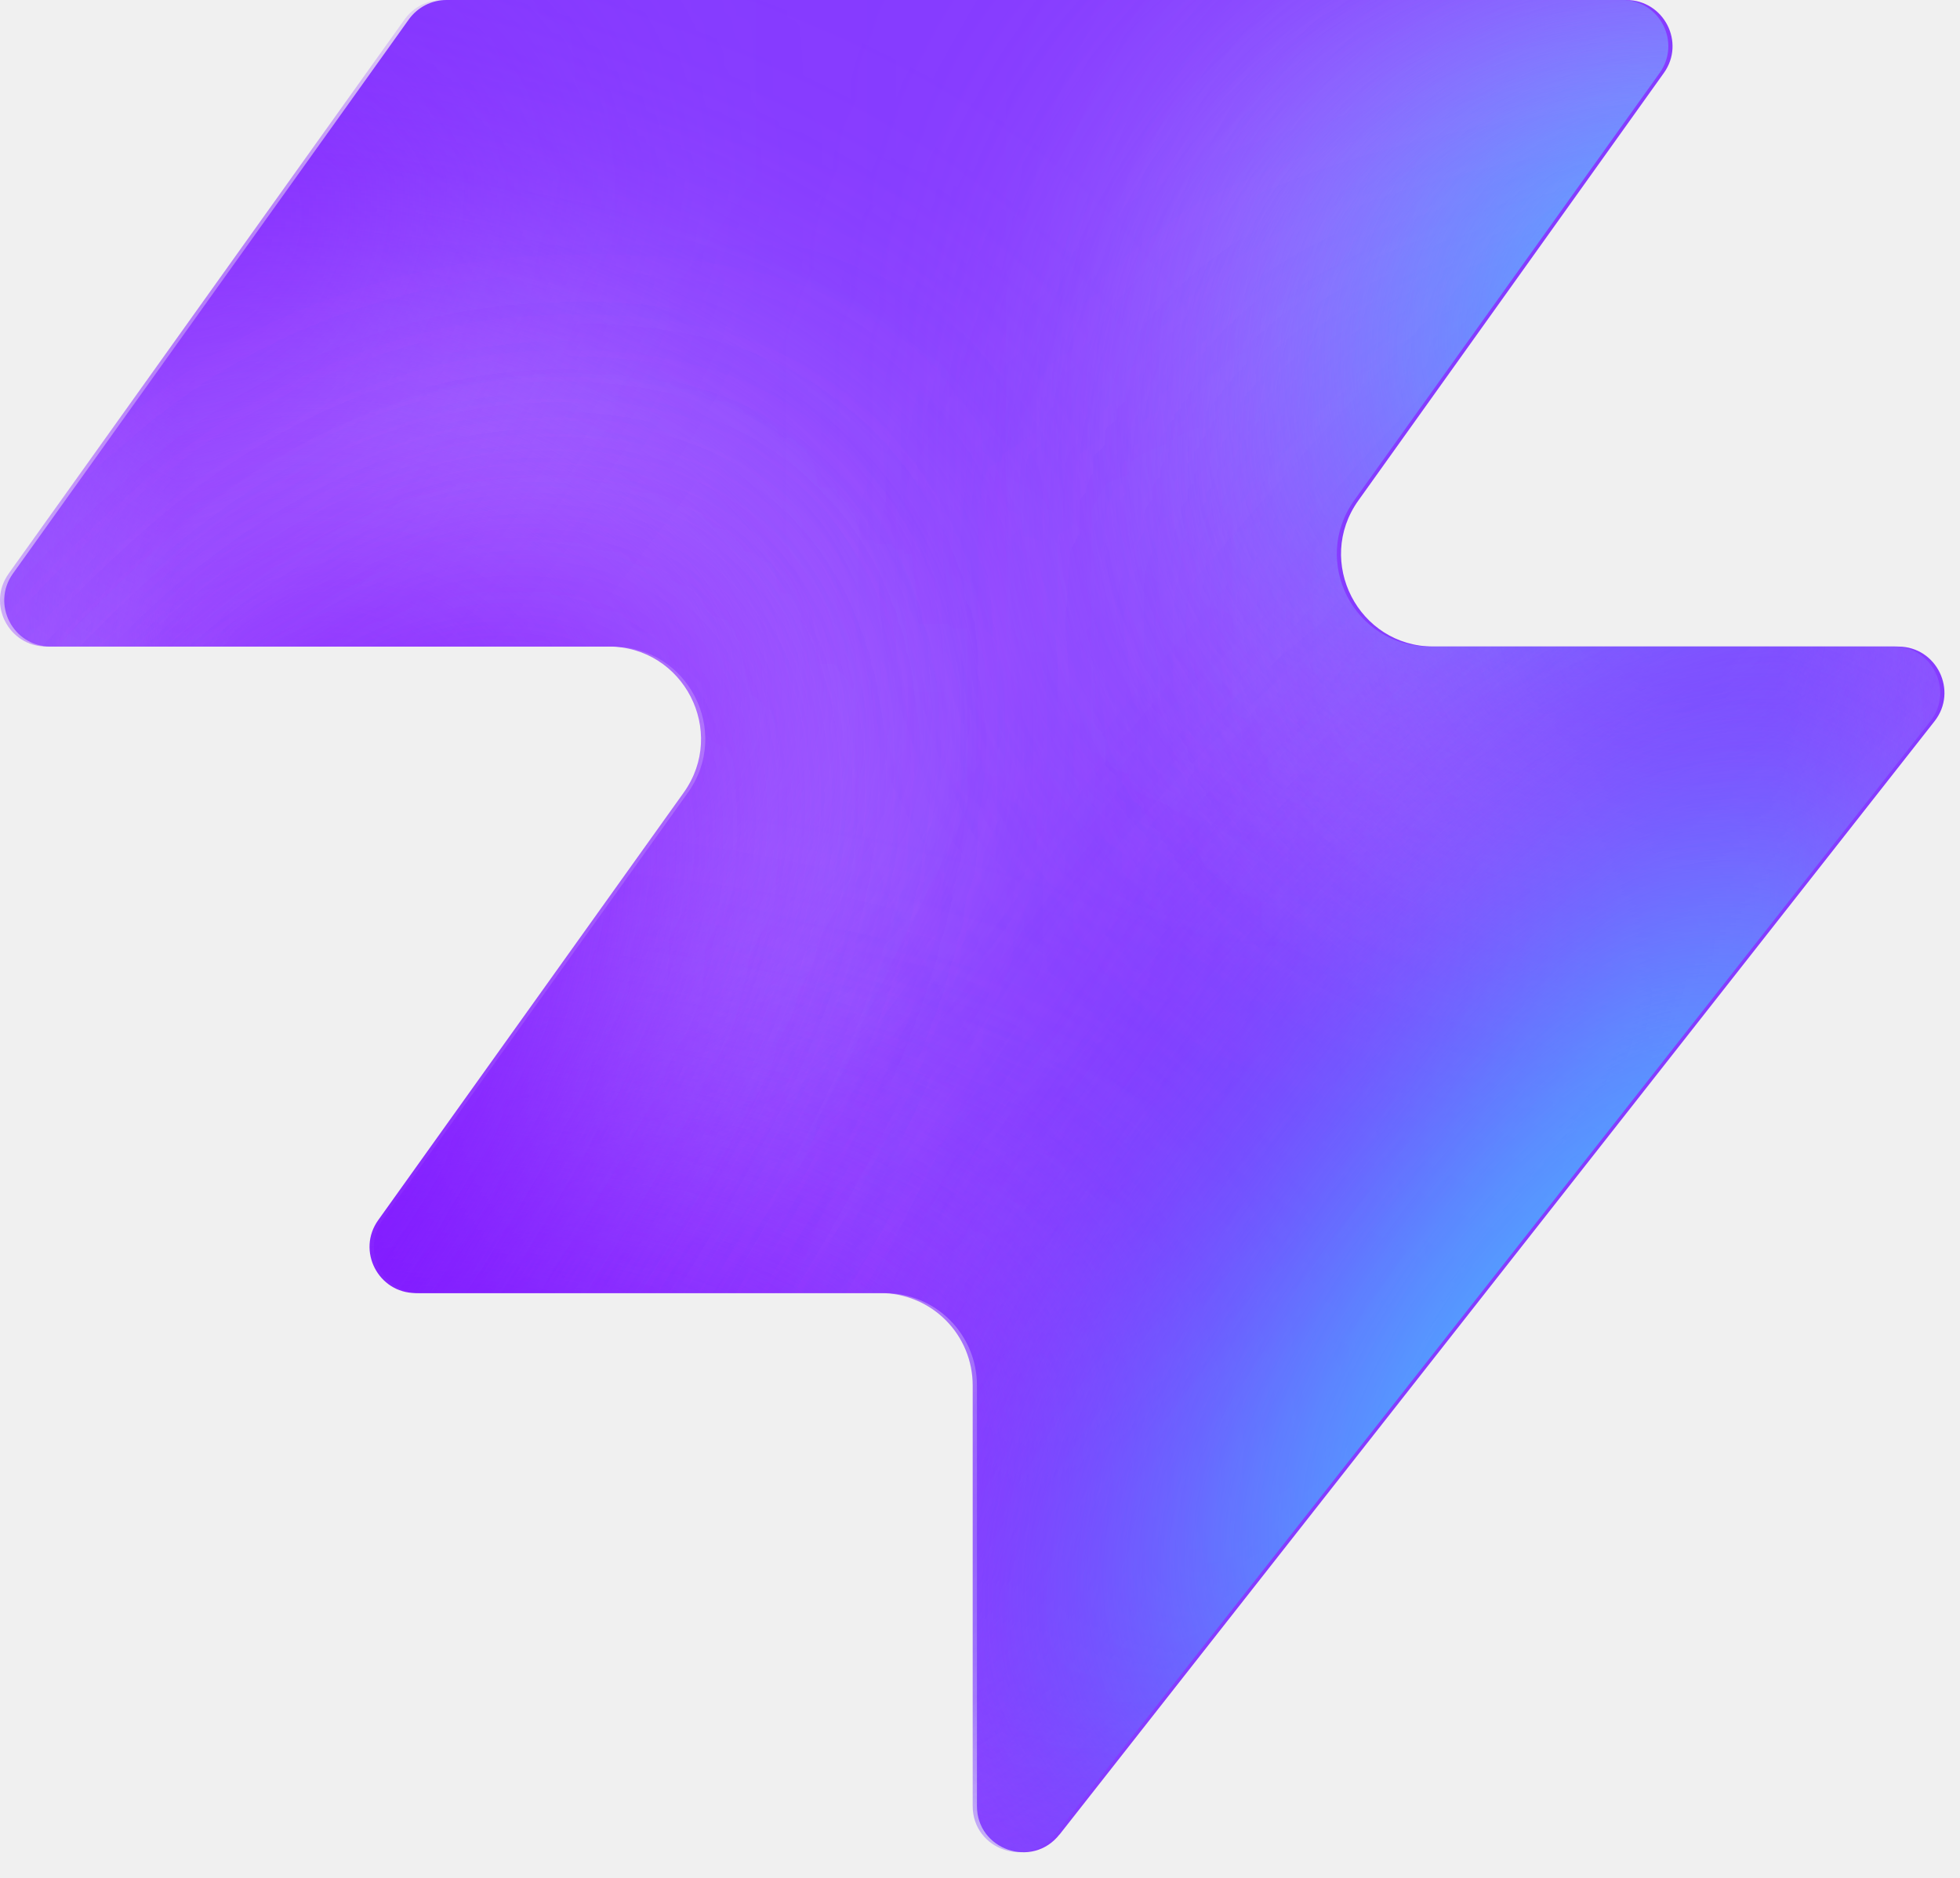
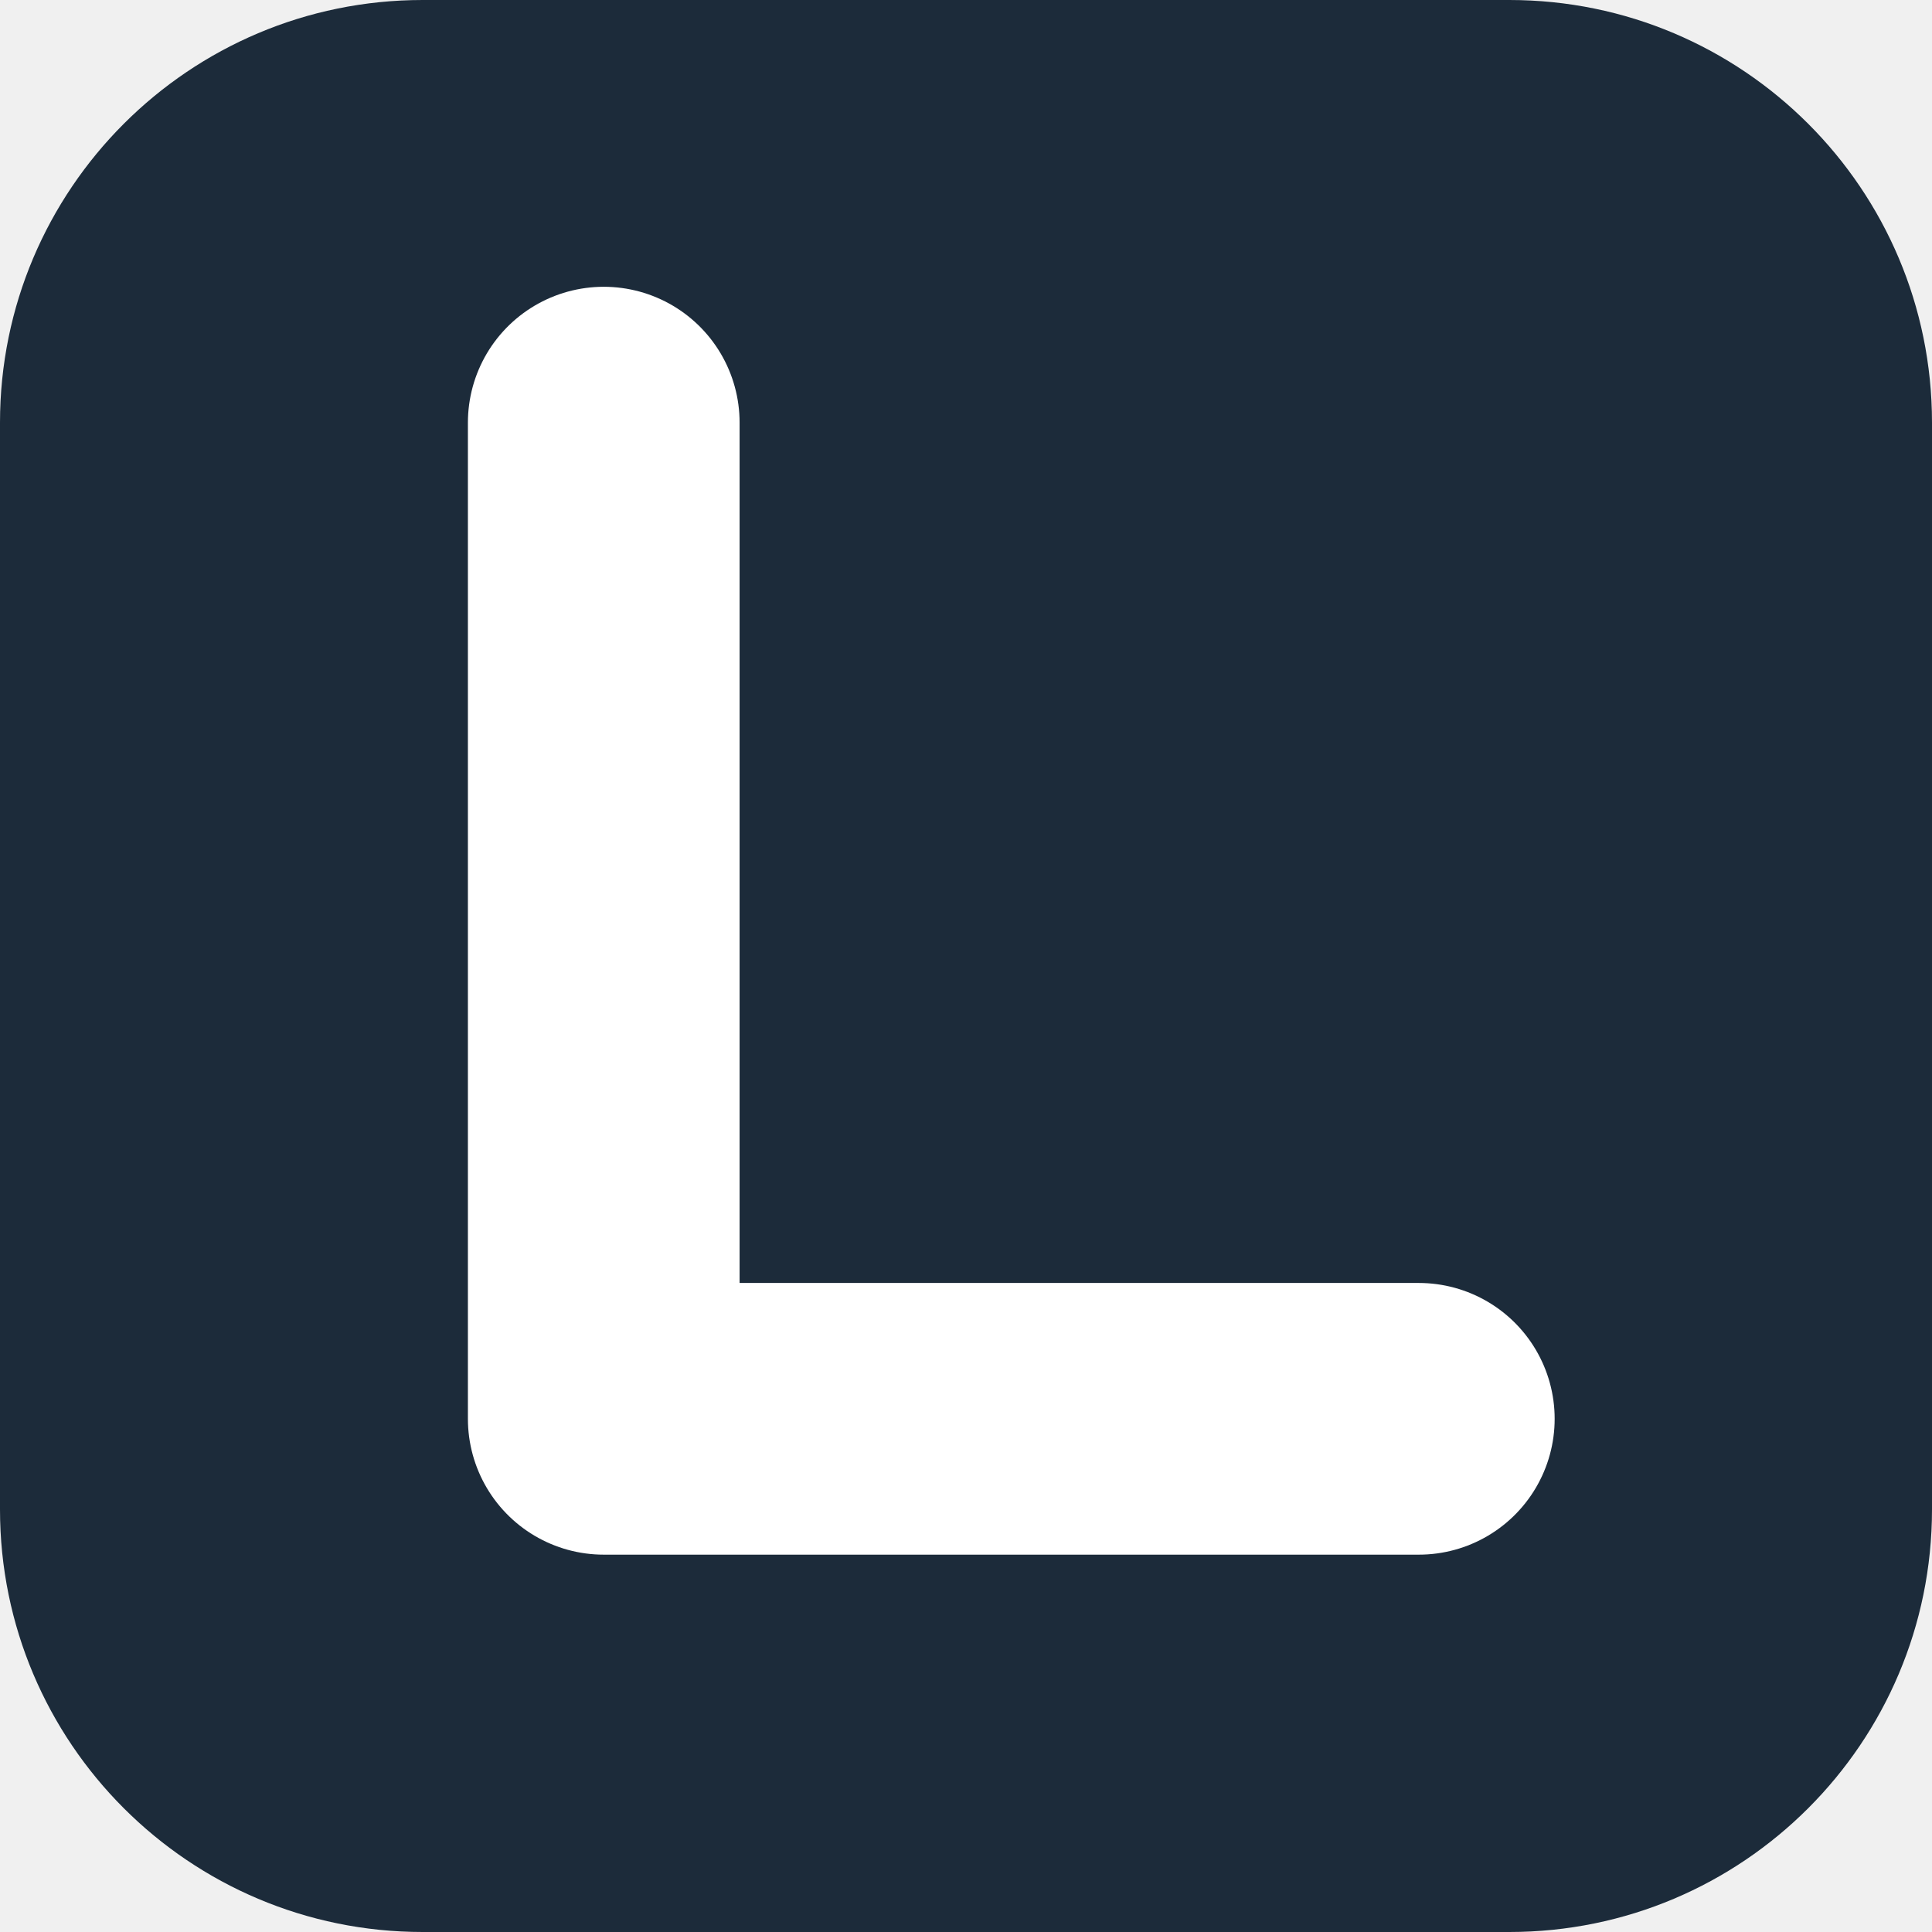
- <svg xmlns="http://www.w3.org/2000/svg" width="48" height="46" fill="none" viewBox="0 0 48 46">
-   <path fill="#863bff" d="M25.946 44.938c-.664.845-2.021.375-2.021-.698V33.937a2.26 2.26 0 0 0-2.262-2.262H10.287c-.92 0-1.456-1.04-.92-1.788l7.48-10.471c1.07-1.497 0-3.578-1.842-3.578H1.237c-.92 0-1.456-1.04-.92-1.788L10.013.474c.214-.297.556-.474.92-.474h28.894c.92 0 1.456 1.04.92 1.788l-7.48 10.471c-1.07 1.498 0 3.579 1.842 3.579h11.377c.943 0 1.473 1.088.89 1.83L25.947 44.94z" style="fill:#863bff;fill:color(display-p3 .525 .23 1);fill-opacity:1" />
-   <mask id="a" width="48" height="46" x="0" y="0" maskUnits="userSpaceOnUse" style="mask-type:alpha">
-     <path fill="#000" d="M25.842 44.938c-.664.844-2.021.375-2.021-.698V33.937a2.26 2.26 0 0 0-2.262-2.262H10.183c-.92 0-1.456-1.04-.92-1.788l7.48-10.471c1.07-1.498 0-3.579-1.842-3.579H1.133c-.92 0-1.456-1.04-.92-1.787L9.91.473c.214-.297.556-.474.92-.474h28.894c.92 0 1.456 1.04.92 1.788l-7.48 10.471c-1.07 1.498 0 3.578 1.842 3.578h11.377c.943 0 1.473 1.088.89 1.832L25.843 44.94z" style="fill:#000;fill-opacity:1" />
-   </mask>
-   <g mask="url(#a)">
-     <g filter="url(#b)">
-       <ellipse cx="5.508" cy="14.704" fill="#ede6ff" rx="5.508" ry="14.704" style="fill:#ede6ff;fill:color(display-p3 .927 .903 1);fill-opacity:1" transform="matrix(.00324 1 1 -.00324 -4.47 31.516)" />
-     </g>
-     <g filter="url(#c)">
-       <ellipse cx="10.399" cy="29.851" fill="#ede6ff" rx="10.399" ry="29.851" style="fill:#ede6ff;fill:color(display-p3 .927 .903 1);fill-opacity:1" transform="matrix(.00324 1 1 -.00324 -39.328 7.883)" />
-     </g>
-     <g filter="url(#d)">
-       <ellipse cx="5.508" cy="30.487" fill="#7e14ff" rx="5.508" ry="30.487" style="fill:#7e14ff;fill:color(display-p3 .492 .077 1);fill-opacity:1" transform="rotate(89.814 -25.913 -14.639)scale(1 -1)" />
-     </g>
-     <g filter="url(#e)">
-       <ellipse cx="5.508" cy="30.599" fill="#7e14ff" rx="5.508" ry="30.599" style="fill:#7e14ff;fill:color(display-p3 .492 .077 1);fill-opacity:1" transform="rotate(89.814 -32.644 -3.334)scale(1 -1)" />
-     </g>
-     <g filter="url(#f)">
-       <ellipse cx="5.508" cy="30.599" fill="#7e14ff" rx="5.508" ry="30.599" style="fill:#7e14ff;fill:color(display-p3 .492 .077 1);fill-opacity:1" transform="matrix(.00324 1 1 -.00324 -34.34 30.47)" />
-     </g>
-     <g filter="url(#g)">
-       <ellipse cx="14.072" cy="22.078" fill="#ede6ff" rx="14.072" ry="22.078" style="fill:#ede6ff;fill:color(display-p3 .927 .903 1);fill-opacity:1" transform="rotate(93.35 24.506 48.493)scale(-1 1)" />
-     </g>
-     <g filter="url(#h)">
-       <ellipse cx="3.47" cy="21.501" fill="#7e14ff" rx="3.47" ry="21.501" style="fill:#7e14ff;fill:color(display-p3 .492 .077 1);fill-opacity:1" transform="rotate(89.009 28.708 47.59)scale(-1 1)" />
-     </g>
-     <g filter="url(#i)">
-       <ellipse cx="3.47" cy="21.501" fill="#7e14ff" rx="3.47" ry="21.501" style="fill:#7e14ff;fill:color(display-p3 .492 .077 1);fill-opacity:1" transform="rotate(89.009 28.708 47.59)scale(-1 1)" />
-     </g>
-     <g filter="url(#j)">
-       <ellipse cx=".387" cy="8.972" fill="#7e14ff" rx="4.407" ry="29.108" style="fill:#7e14ff;fill:color(display-p3 .492 .077 1);fill-opacity:1" transform="rotate(39.51 .387 8.972)" />
-     </g>
-     <g filter="url(#k)">
-       <ellipse cx="47.523" cy="-6.092" fill="#7e14ff" rx="4.407" ry="29.108" style="fill:#7e14ff;fill:color(display-p3 .492 .077 1);fill-opacity:1" transform="rotate(37.892 47.523 -6.092)" />
-     </g>
-     <g filter="url(#l)">
-       <ellipse cx="41.412" cy="6.333" fill="#47bfff" rx="5.971" ry="9.665" style="fill:#47bfff;fill:color(display-p3 .28 .748 1);fill-opacity:1" transform="rotate(37.892 41.412 6.333)" />
-     </g>
-     <g filter="url(#m)">
-       <ellipse cx="-1.879" cy="38.332" fill="#7e14ff" rx="4.407" ry="29.108" style="fill:#7e14ff;fill:color(display-p3 .492 .077 1);fill-opacity:1" transform="rotate(37.892 -1.88 38.332)" />
-     </g>
-     <g filter="url(#n)">
-       <ellipse cx="-1.879" cy="38.332" fill="#7e14ff" rx="4.407" ry="29.108" style="fill:#7e14ff;fill:color(display-p3 .492 .077 1);fill-opacity:1" transform="rotate(37.892 -1.88 38.332)" />
-     </g>
-     <g filter="url(#o)">
-       <ellipse cx="35.651" cy="29.907" fill="#7e14ff" rx="4.407" ry="29.108" style="fill:#7e14ff;fill:color(display-p3 .492 .077 1);fill-opacity:1" transform="rotate(37.892 35.651 29.907)" />
-     </g>
-     <g filter="url(#p)">
-       <ellipse cx="38.418" cy="32.4" fill="#47bfff" rx="5.971" ry="15.297" style="fill:#47bfff;fill:color(display-p3 .28 .748 1);fill-opacity:1" transform="rotate(37.892 38.418 32.4)" />
-     </g>
-   </g>
-   <defs>
-     <filter id="b" width="60.045" height="41.654" x="-19.77" y="16.149" color-interpolation-filters="sRGB" filterUnits="userSpaceOnUse">
-       <feFlood flood-opacity="0" result="BackgroundImageFix" />
-       <feBlend in="SourceGraphic" in2="BackgroundImageFix" result="shape" />
-       <feGaussianBlur result="effect1_foregroundBlur_2002_17158" stdDeviation="7.659" />
-     </filter>
-     <filter id="c" width="90.34" height="51.437" x="-54.613" y="-7.533" color-interpolation-filters="sRGB" filterUnits="userSpaceOnUse">
-       <feFlood flood-opacity="0" result="BackgroundImageFix" />
-       <feBlend in="SourceGraphic" in2="BackgroundImageFix" result="shape" />
-       <feGaussianBlur result="effect1_foregroundBlur_2002_17158" stdDeviation="7.659" />
-     </filter>
-     <filter id="d" width="79.355" height="29.4" x="-49.64" y="2.03" color-interpolation-filters="sRGB" filterUnits="userSpaceOnUse">
-       <feFlood flood-opacity="0" result="BackgroundImageFix" />
-       <feBlend in="SourceGraphic" in2="BackgroundImageFix" result="shape" />
-       <feGaussianBlur result="effect1_foregroundBlur_2002_17158" stdDeviation="4.596" />
-     </filter>
-     <filter id="e" width="79.579" height="29.4" x="-45.045" y="20.029" color-interpolation-filters="sRGB" filterUnits="userSpaceOnUse">
-       <feFlood flood-opacity="0" result="BackgroundImageFix" />
-       <feBlend in="SourceGraphic" in2="BackgroundImageFix" result="shape" />
-       <feGaussianBlur result="effect1_foregroundBlur_2002_17158" stdDeviation="4.596" />
-     </filter>
-     <filter id="f" width="79.579" height="29.4" x="-43.513" y="21.178" color-interpolation-filters="sRGB" filterUnits="userSpaceOnUse">
-       <feFlood flood-opacity="0" result="BackgroundImageFix" />
-       <feBlend in="SourceGraphic" in2="BackgroundImageFix" result="shape" />
-       <feGaussianBlur result="effect1_foregroundBlur_2002_17158" stdDeviation="4.596" />
-     </filter>
-     <filter id="g" width="74.749" height="58.852" x="15.756" y="-17.901" color-interpolation-filters="sRGB" filterUnits="userSpaceOnUse">
-       <feFlood flood-opacity="0" result="BackgroundImageFix" />
-       <feBlend in="SourceGraphic" in2="BackgroundImageFix" result="shape" />
-       <feGaussianBlur result="effect1_foregroundBlur_2002_17158" stdDeviation="7.659" />
-     </filter>
-     <filter id="h" width="61.377" height="25.362" x="23.548" y="2.284" color-interpolation-filters="sRGB" filterUnits="userSpaceOnUse">
-       <feFlood flood-opacity="0" result="BackgroundImageFix" />
-       <feBlend in="SourceGraphic" in2="BackgroundImageFix" result="shape" />
-       <feGaussianBlur result="effect1_foregroundBlur_2002_17158" stdDeviation="4.596" />
-     </filter>
-     <filter id="i" width="61.377" height="25.362" x="23.548" y="2.284" color-interpolation-filters="sRGB" filterUnits="userSpaceOnUse">
-       <feFlood flood-opacity="0" result="BackgroundImageFix" />
-       <feBlend in="SourceGraphic" in2="BackgroundImageFix" result="shape" />
-       <feGaussianBlur result="effect1_foregroundBlur_2002_17158" stdDeviation="4.596" />
-     </filter>
-     <filter id="j" width="56.045" height="63.649" x="-27.636" y="-22.853" color-interpolation-filters="sRGB" filterUnits="userSpaceOnUse">
-       <feFlood flood-opacity="0" result="BackgroundImageFix" />
-       <feBlend in="SourceGraphic" in2="BackgroundImageFix" result="shape" />
-       <feGaussianBlur result="effect1_foregroundBlur_2002_17158" stdDeviation="4.596" />
-     </filter>
-     <filter id="k" width="54.814" height="64.646" x="20.116" y="-38.415" color-interpolation-filters="sRGB" filterUnits="userSpaceOnUse">
-       <feFlood flood-opacity="0" result="BackgroundImageFix" />
-       <feBlend in="SourceGraphic" in2="BackgroundImageFix" result="shape" />
-       <feGaussianBlur result="effect1_foregroundBlur_2002_17158" stdDeviation="4.596" />
-     </filter>
-     <filter id="l" width="33.541" height="35.313" x="24.641" y="-11.323" color-interpolation-filters="sRGB" filterUnits="userSpaceOnUse">
-       <feFlood flood-opacity="0" result="BackgroundImageFix" />
-       <feBlend in="SourceGraphic" in2="BackgroundImageFix" result="shape" />
-       <feGaussianBlur result="effect1_foregroundBlur_2002_17158" stdDeviation="4.596" />
-     </filter>
-     <filter id="m" width="54.814" height="64.646" x="-29.286" y="6.009" color-interpolation-filters="sRGB" filterUnits="userSpaceOnUse">
-       <feFlood flood-opacity="0" result="BackgroundImageFix" />
-       <feBlend in="SourceGraphic" in2="BackgroundImageFix" result="shape" />
-       <feGaussianBlur result="effect1_foregroundBlur_2002_17158" stdDeviation="4.596" />
-     </filter>
-     <filter id="n" width="54.814" height="64.646" x="-29.286" y="6.009" color-interpolation-filters="sRGB" filterUnits="userSpaceOnUse">
-       <feFlood flood-opacity="0" result="BackgroundImageFix" />
-       <feBlend in="SourceGraphic" in2="BackgroundImageFix" result="shape" />
-       <feGaussianBlur result="effect1_foregroundBlur_2002_17158" stdDeviation="4.596" />
-     </filter>
-     <filter id="o" width="54.814" height="64.646" x="8.244" y="-2.416" color-interpolation-filters="sRGB" filterUnits="userSpaceOnUse">
-       <feFlood flood-opacity="0" result="BackgroundImageFix" />
-       <feBlend in="SourceGraphic" in2="BackgroundImageFix" result="shape" />
-       <feGaussianBlur result="effect1_foregroundBlur_2002_17158" stdDeviation="4.596" />
-     </filter>
-     <filter id="p" width="39.409" height="43.623" x="18.713" y="10.588" color-interpolation-filters="sRGB" filterUnits="userSpaceOnUse">
-       <feFlood flood-opacity="0" result="BackgroundImageFix" />
-       <feBlend in="SourceGraphic" in2="BackgroundImageFix" result="shape" />
-       <feGaussianBlur result="effect1_foregroundBlur_2002_17158" stdDeviation="4.596" />
-     </filter>
-   </defs>
+ <svg xmlns="http://www.w3.org/2000/svg" viewBox="0 0 64 64">
+   <rect width="64" height="64" rx="14" fill="#1c2b3a" />
+   <path d="M20 14v33h27" fill="none" stroke="#ffffff" stroke-linecap="round" stroke-linejoin="round" stroke-width="9" />
</svg>
